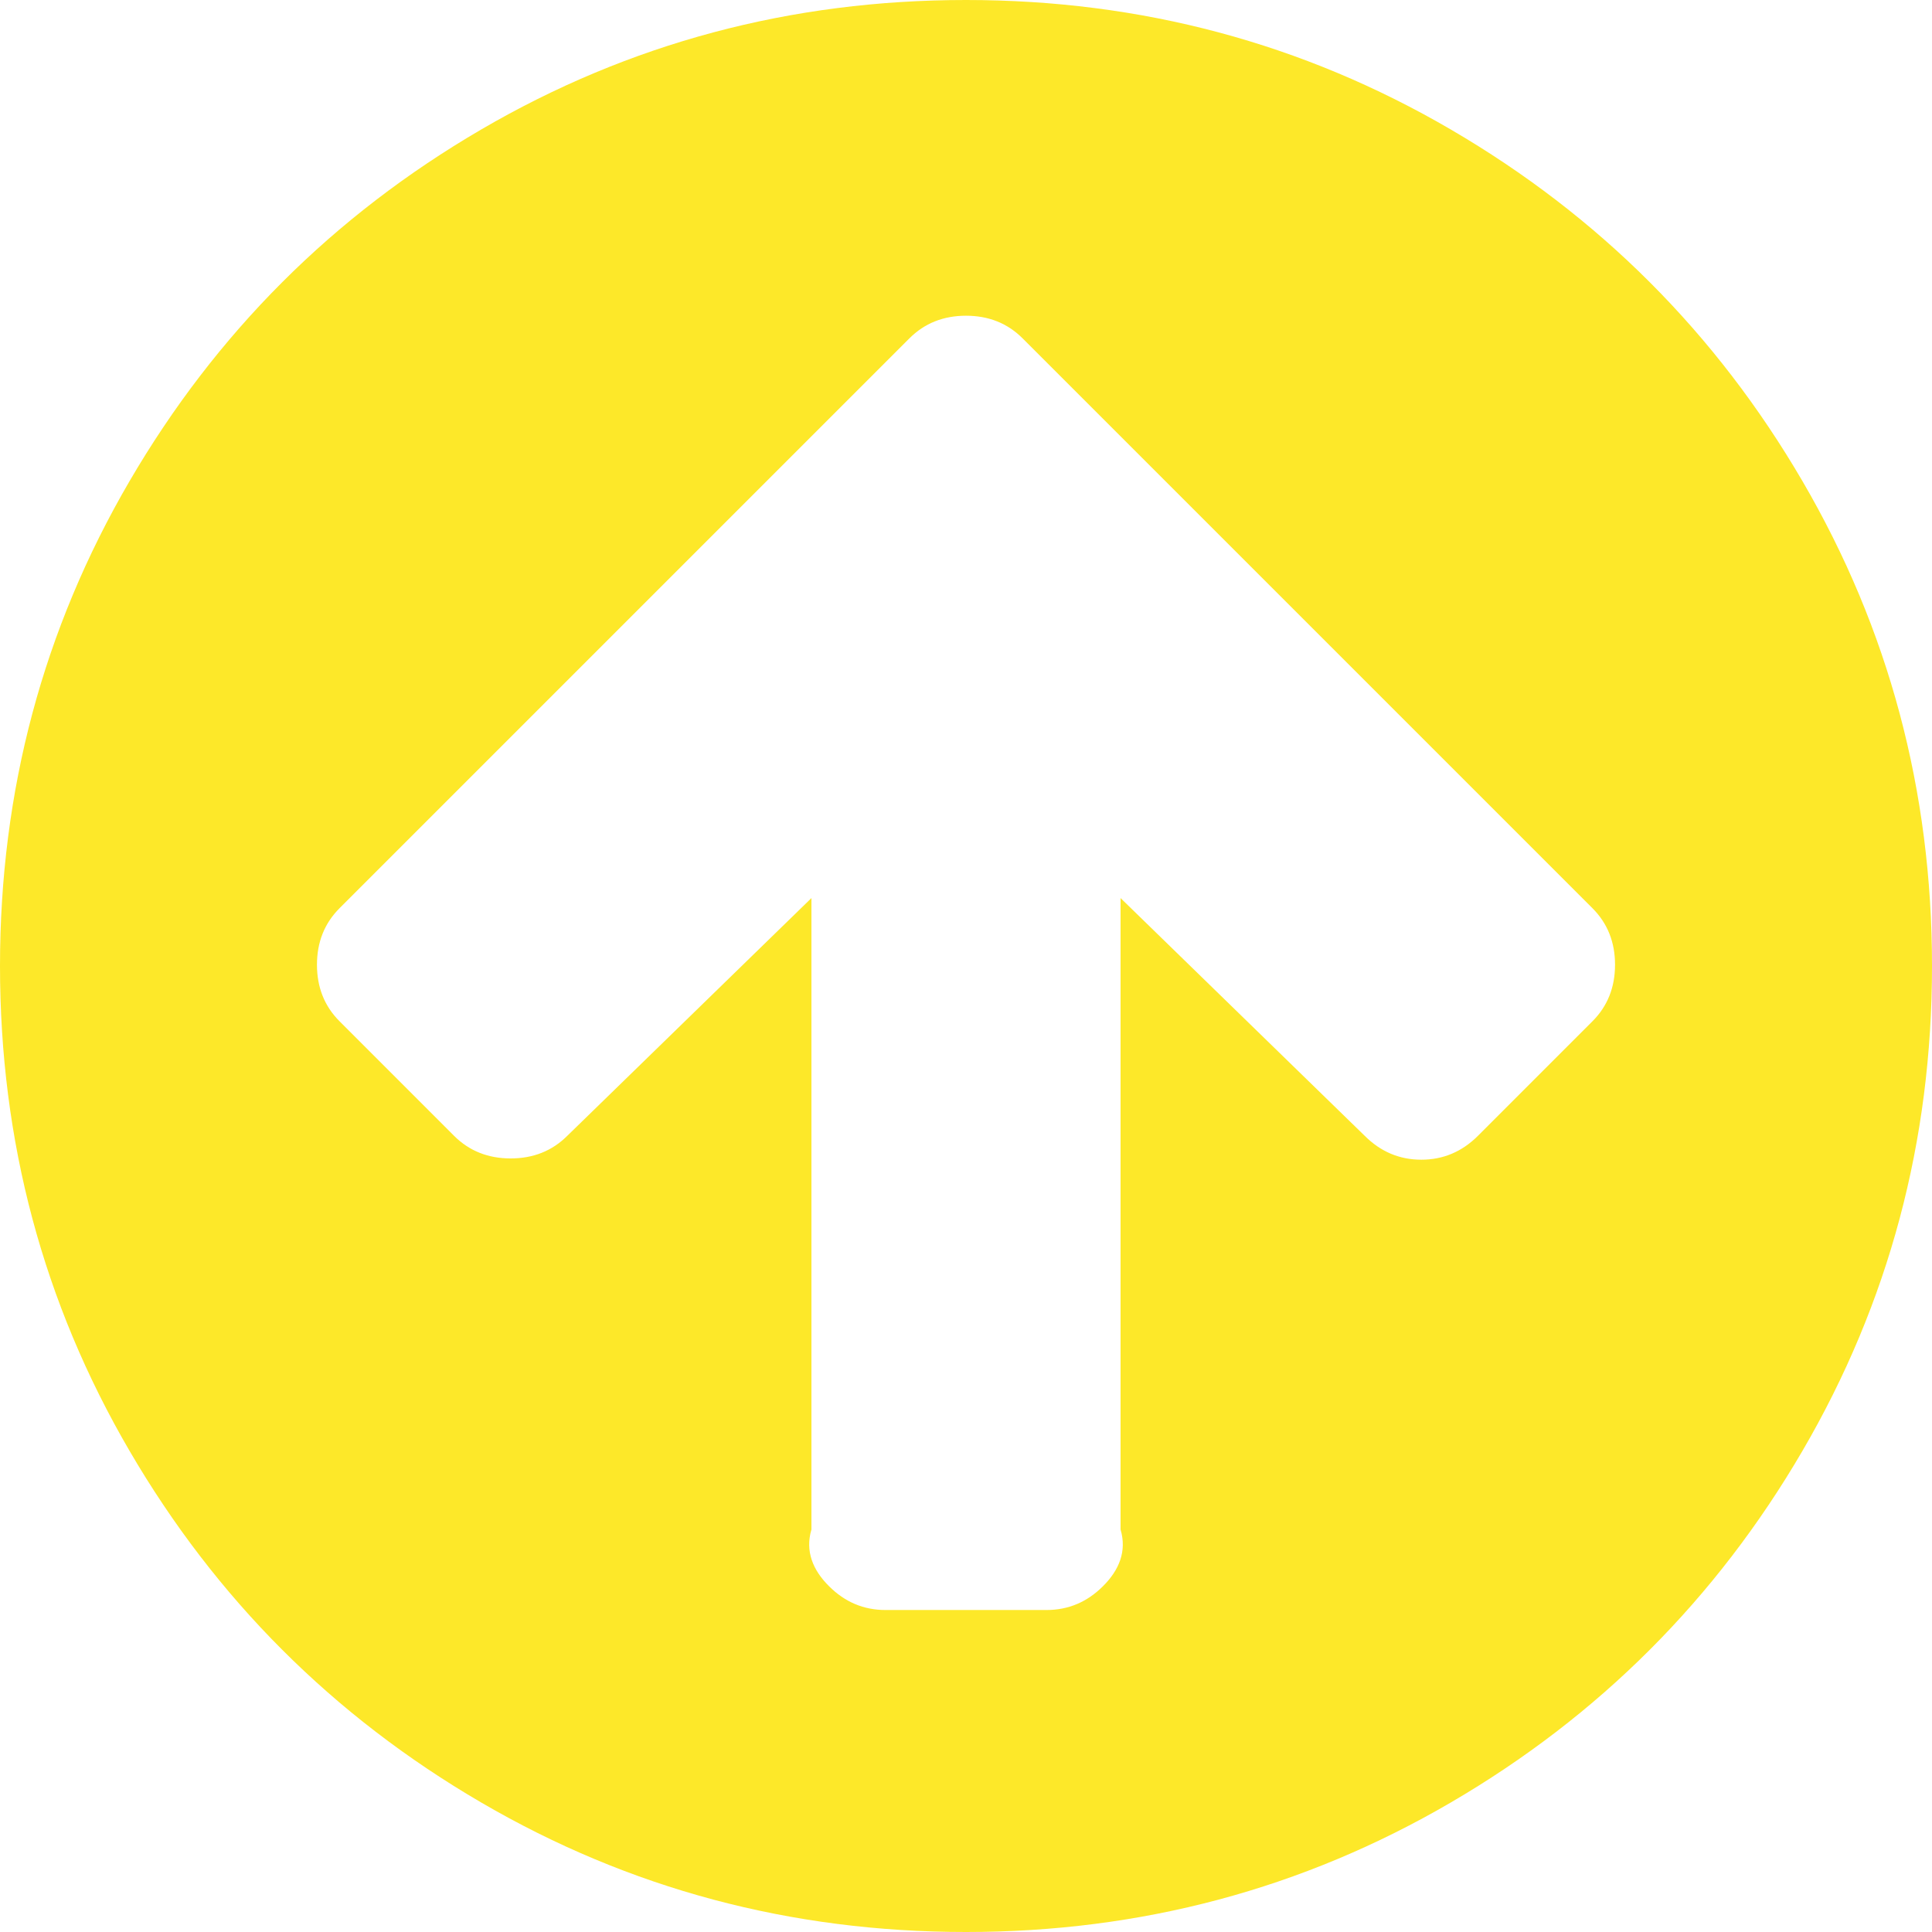
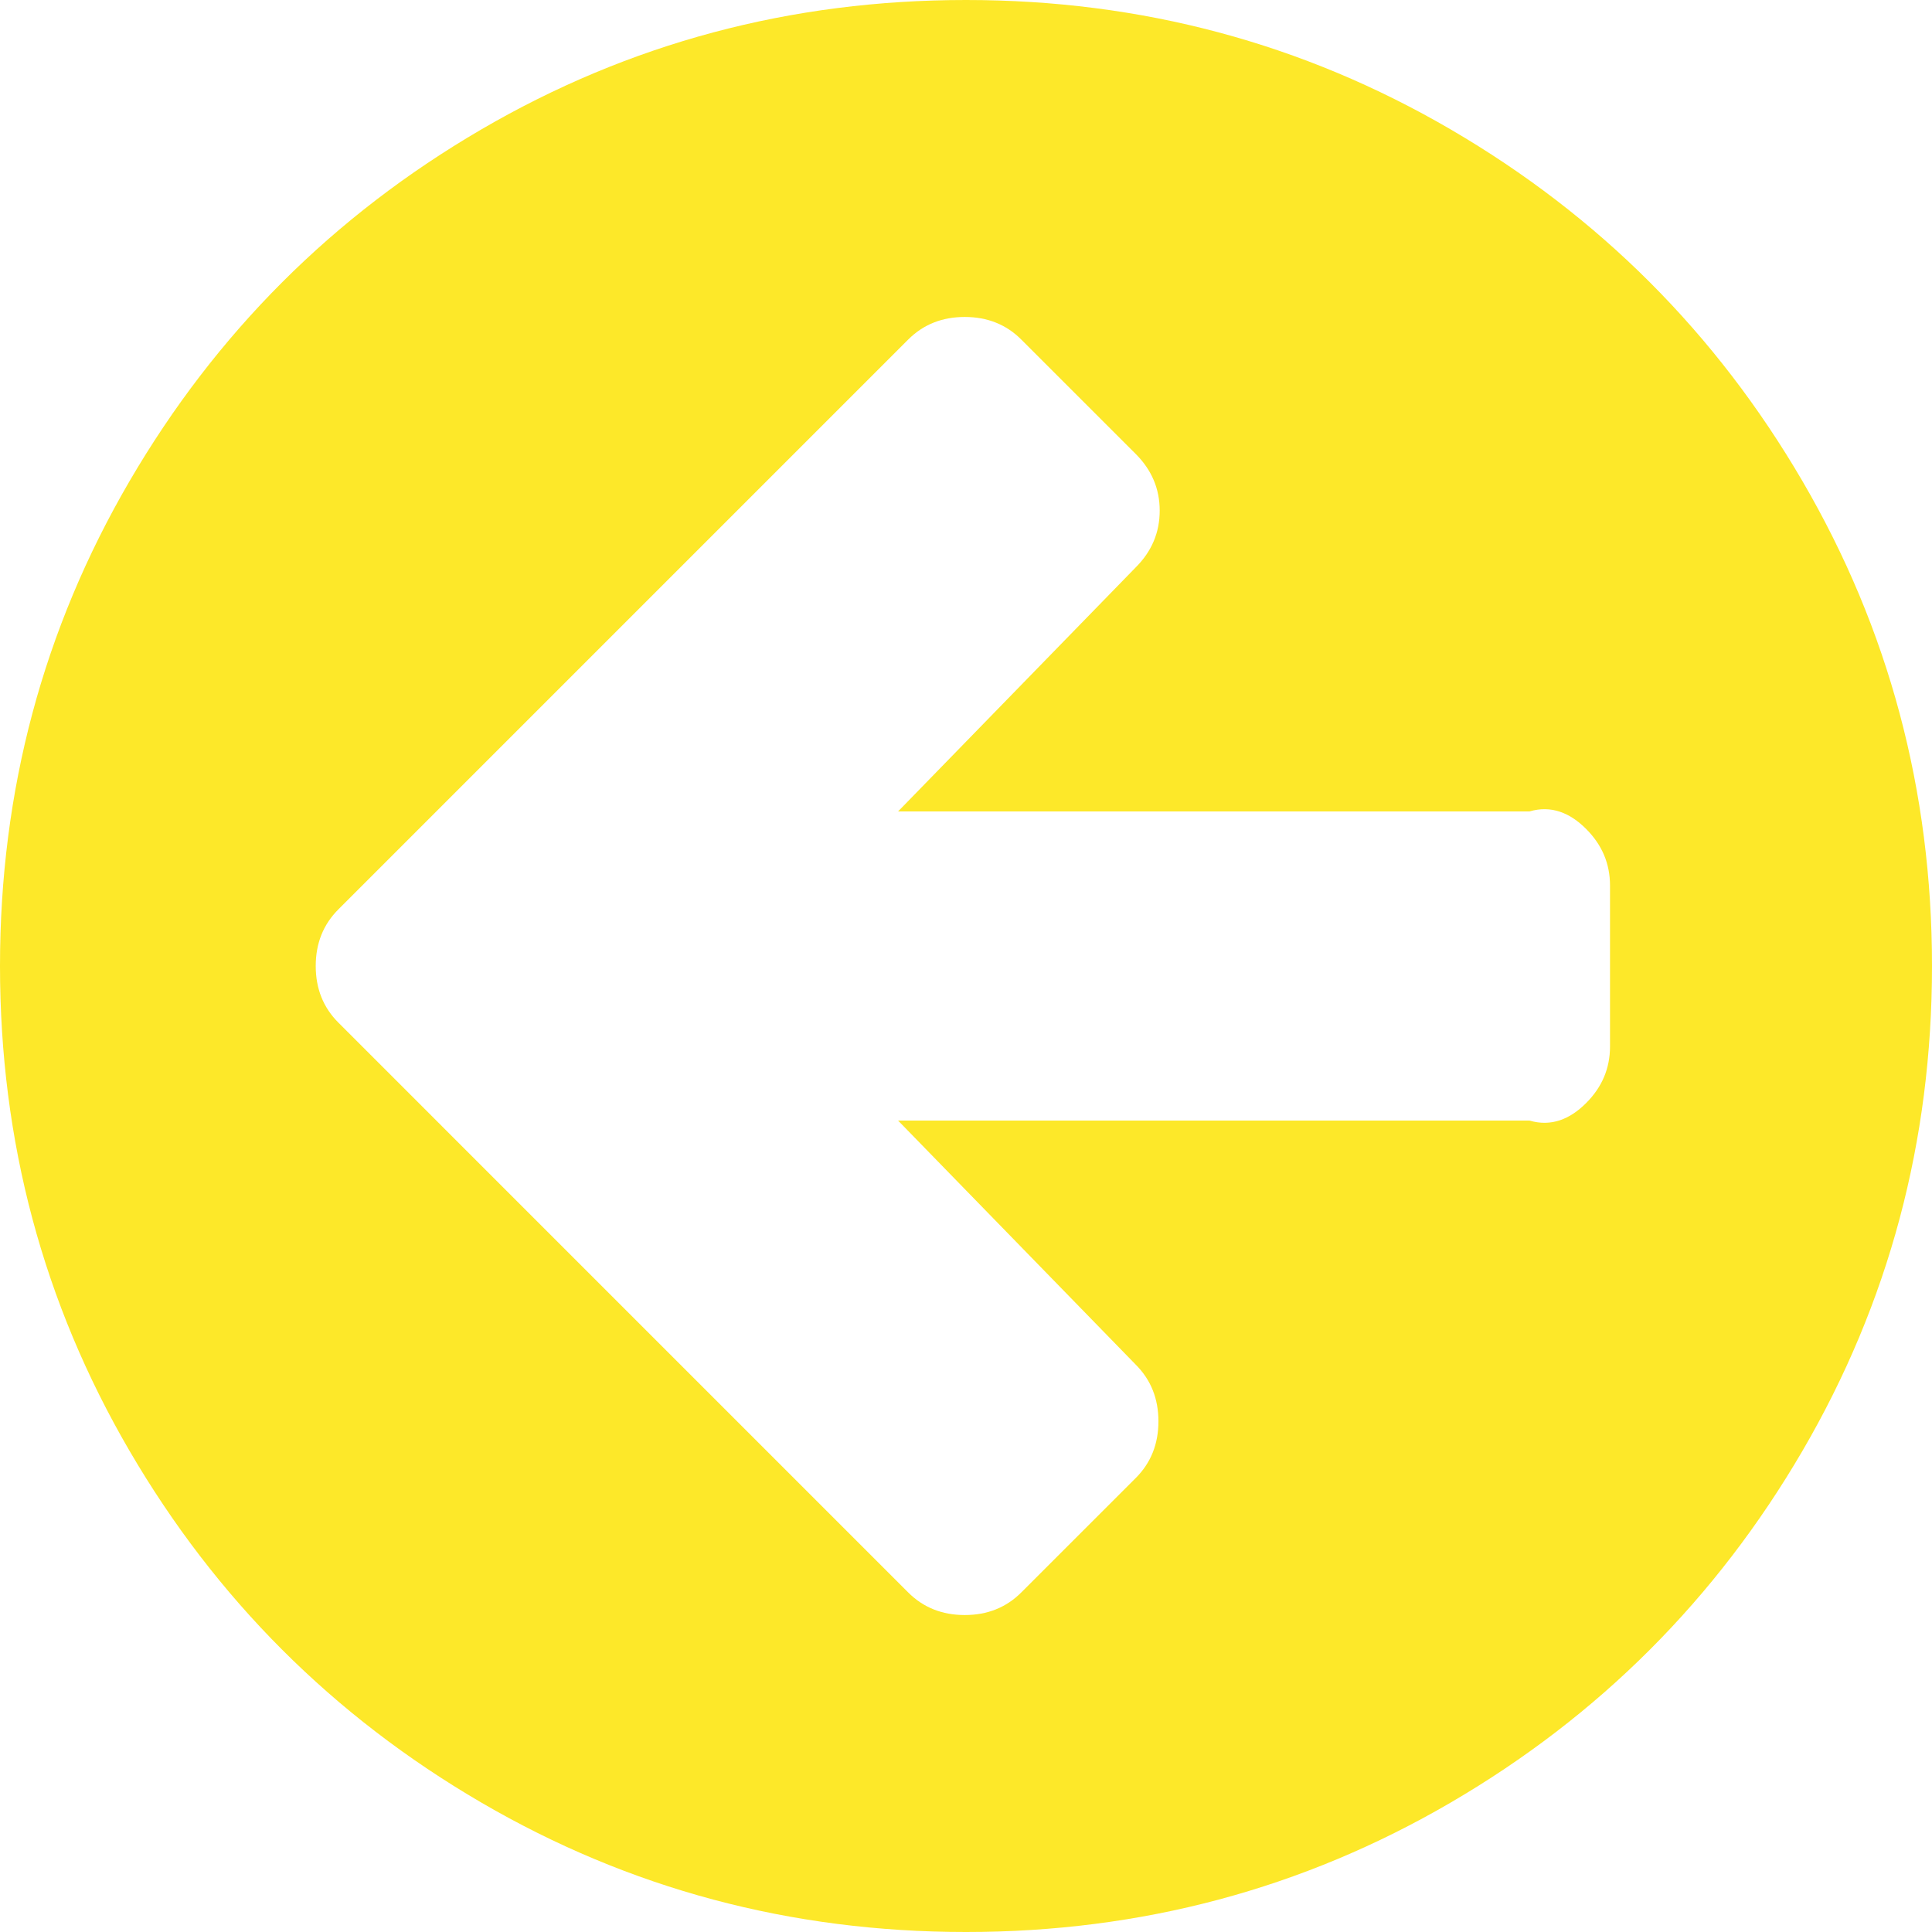
<svg xmlns="http://www.w3.org/2000/svg" version="1.1" width="50px" height="50px">
-   <g transform="matrix(1 0 0 1 -930 -780 )">
-     <path d="M 41.211 26.432  C 41.602 26.042  41.797 25.553  41.797 24.967  C 41.797 24.382  41.602 23.893  41.211 23.503  L 29.427 11.719  L 26.465 8.757  C 26.074 8.366  25.586 8.171  25 8.171  C 24.414 8.171  23.926 8.366  23.535 8.757  L 20.573 11.719  L 8.789 23.503  C 8.398 23.893  8.203 24.382  8.203 24.967  C 8.203 25.553  8.398 26.042  8.789 26.432  L 11.751 29.395  C 12.142 29.785  12.63 29.98  13.216 29.98  C 13.802 29.98  14.29 29.785  14.681 29.395  L 21 23.242  L 21 39.583  C 20.833 40.148  21.039 40.636  21.452 41.048  C 21.864 41.461  22.352 41.667  22.917 41.667  L 27.083 41.667  C 27.648 41.667  28.136 41.461  28.548 41.048  C 28.961 40.636  29.167 40.148  29 39.583  L 29 23.242  L 35.319 29.395  C 35.731 29.807  36.22 30.013  36.784 30.013  C 37.348 30.013  37.836 29.807  38.249 29.395  L 41.211 26.432  Z M 46.647 12.451  C 48.882 16.281  50 20.464  50 25  C 50 29.536  48.882 33.719  46.647 37.549  C 44.412 41.379  41.379 44.412  37.549 46.647  C 33.719 48.882  29.536 50  25 50  C 20.464 50  16.281 48.882  12.451 46.647  C 8.621 44.412  5.588 41.379  3.353 37.549  C 1.118 33.719  0 29.536  0 25  C 0 20.464  1.118 16.281  3.353 12.451  C 5.588 8.621  8.621 5.588  12.451 3.353  C 16.281 1.118  20.464 0  25 0  C 29.536 0  33.719 1.118  37.549 3.353  C 41.379 5.588  44.412 8.621  46.647 12.451  Z " fill-rule="nonzero" fill="#fde824" stroke="none" fill-opacity="0.973" transform="matrix(1 0 0 1 930 780 )" />
+   <g transform="matrix(1 0 0 1 -870 -840 )">
+     <path d="M 41.048 28.548  C 41.461 28.136  41.667 27.648  41.667 27.083  L 41.667 22.917  C 41.667 22.352  41.461 21.864  41.048 21.452  C 40.636 21.039  40.148 20.833  39.583 21  L 23.242 21  L 29.395 14.681  C 29.807 14.269  30.013 13.78  30.013 13.216  C 30.013 12.652  29.807 12.164  29.395 11.751  L 26.432 8.789  C 26.042 8.398  25.553 8.203  24.967 8.203  C 24.382 8.203  23.893 8.398  23.503 8.789  L 11.719 20.573  L 8.757 23.535  C 8.366 23.926  8.171 24.414  8.171 25  C 8.171 25.586  8.366 26.074  8.757 26.465  L 11.719 29.427  L 23.503 41.211  C 23.893 41.602  24.382 41.797  24.967 41.797  C 25.553 41.797  26.042 41.602  26.432 41.211  L 29.395 38.249  C 29.785 37.858  29.98 37.37  29.98 36.784  C 29.98 36.198  29.785 35.71  29.395 35.319  L 23.242 29  L 39.583 29  C 40.148 29.167  40.636 28.961  41.048 28.548  Z M 46.647 12.451  C 48.882 16.281  50 20.464  50 25  C 50 29.536  48.882 33.719  46.647 37.549  C 44.412 41.379  41.379 44.412  37.549 46.647  C 33.719 48.882  29.536 50  25 50  C 20.464 50  16.281 48.882  12.451 46.647  C 8.621 44.412  5.588 41.379  3.353 37.549  C 1.118 33.719  0 29.536  0 25  C 0 20.464  1.118 16.281  3.353 12.451  C 5.588 8.621  8.621 5.588  12.451 3.353  C 16.281 1.118  20.464 0  25 0  C 29.536 0  33.719 1.118  37.549 3.353  C 41.379 5.588  44.412 8.621  46.647 12.451  Z " fill-rule="nonzero" fill="#fde824" stroke="none" fill-opacity="0.973" transform="matrix(1 0 0 1 870 840 )" />
  </g>
</svg>
